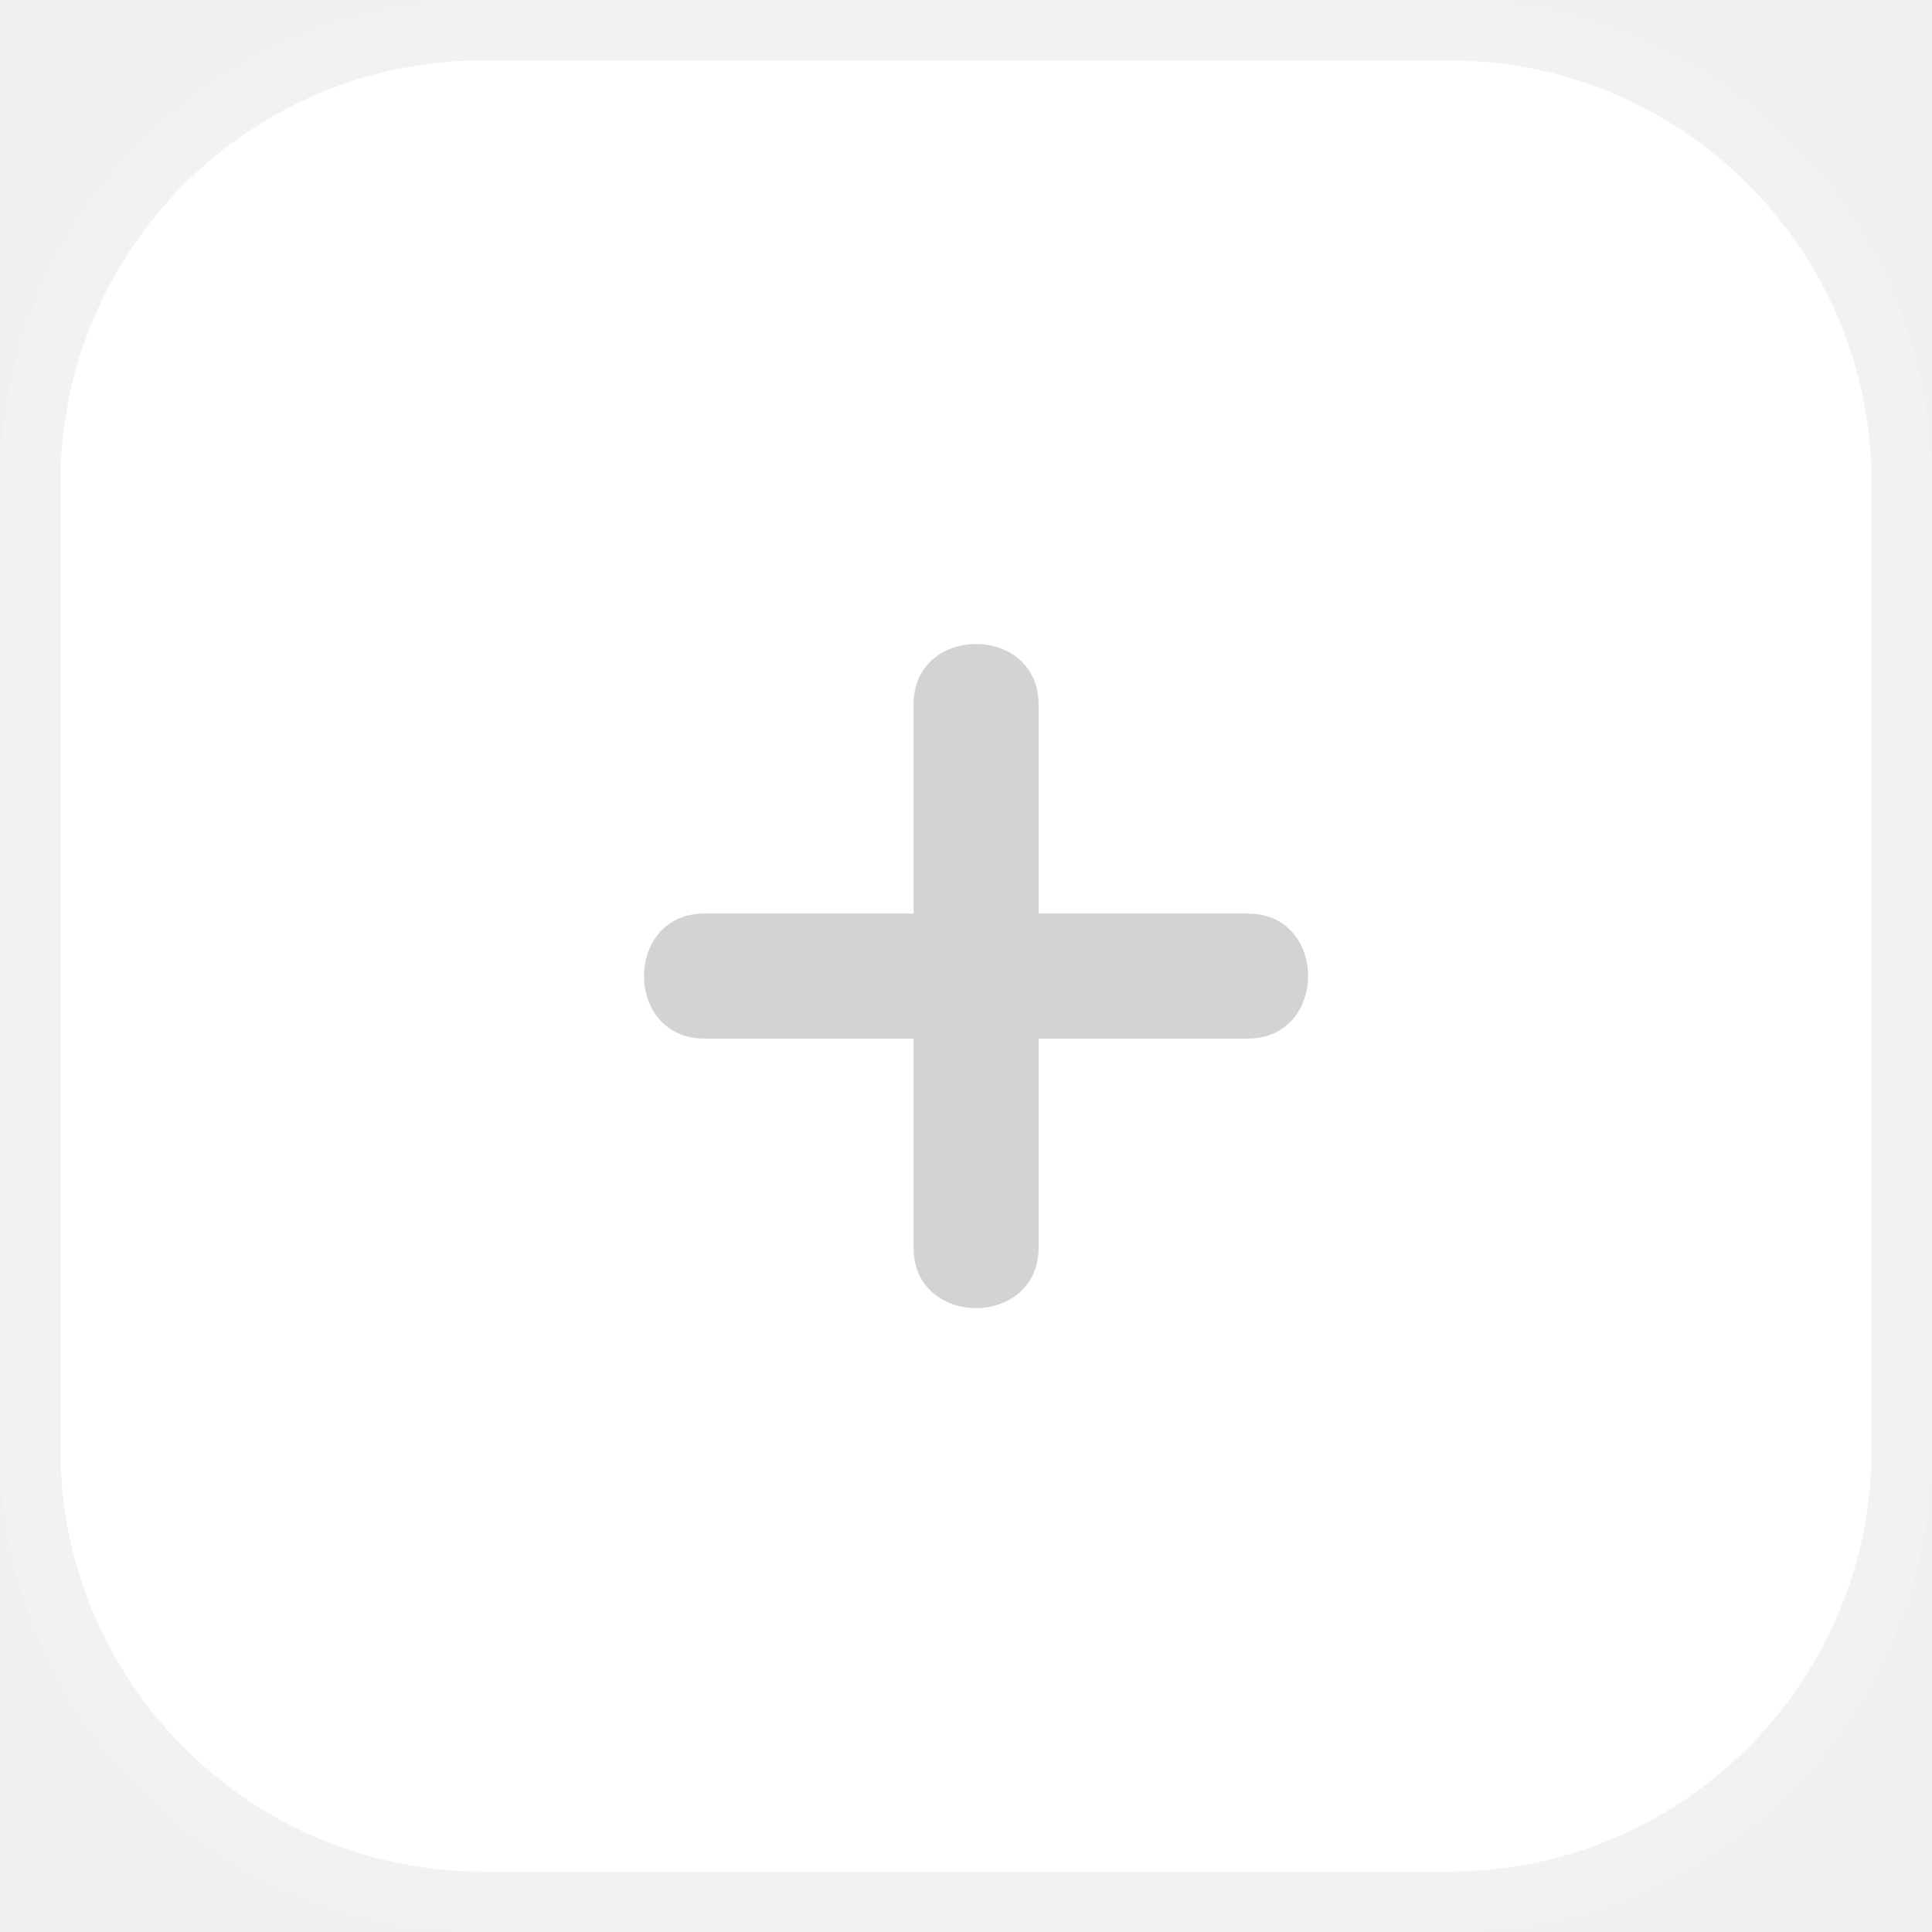
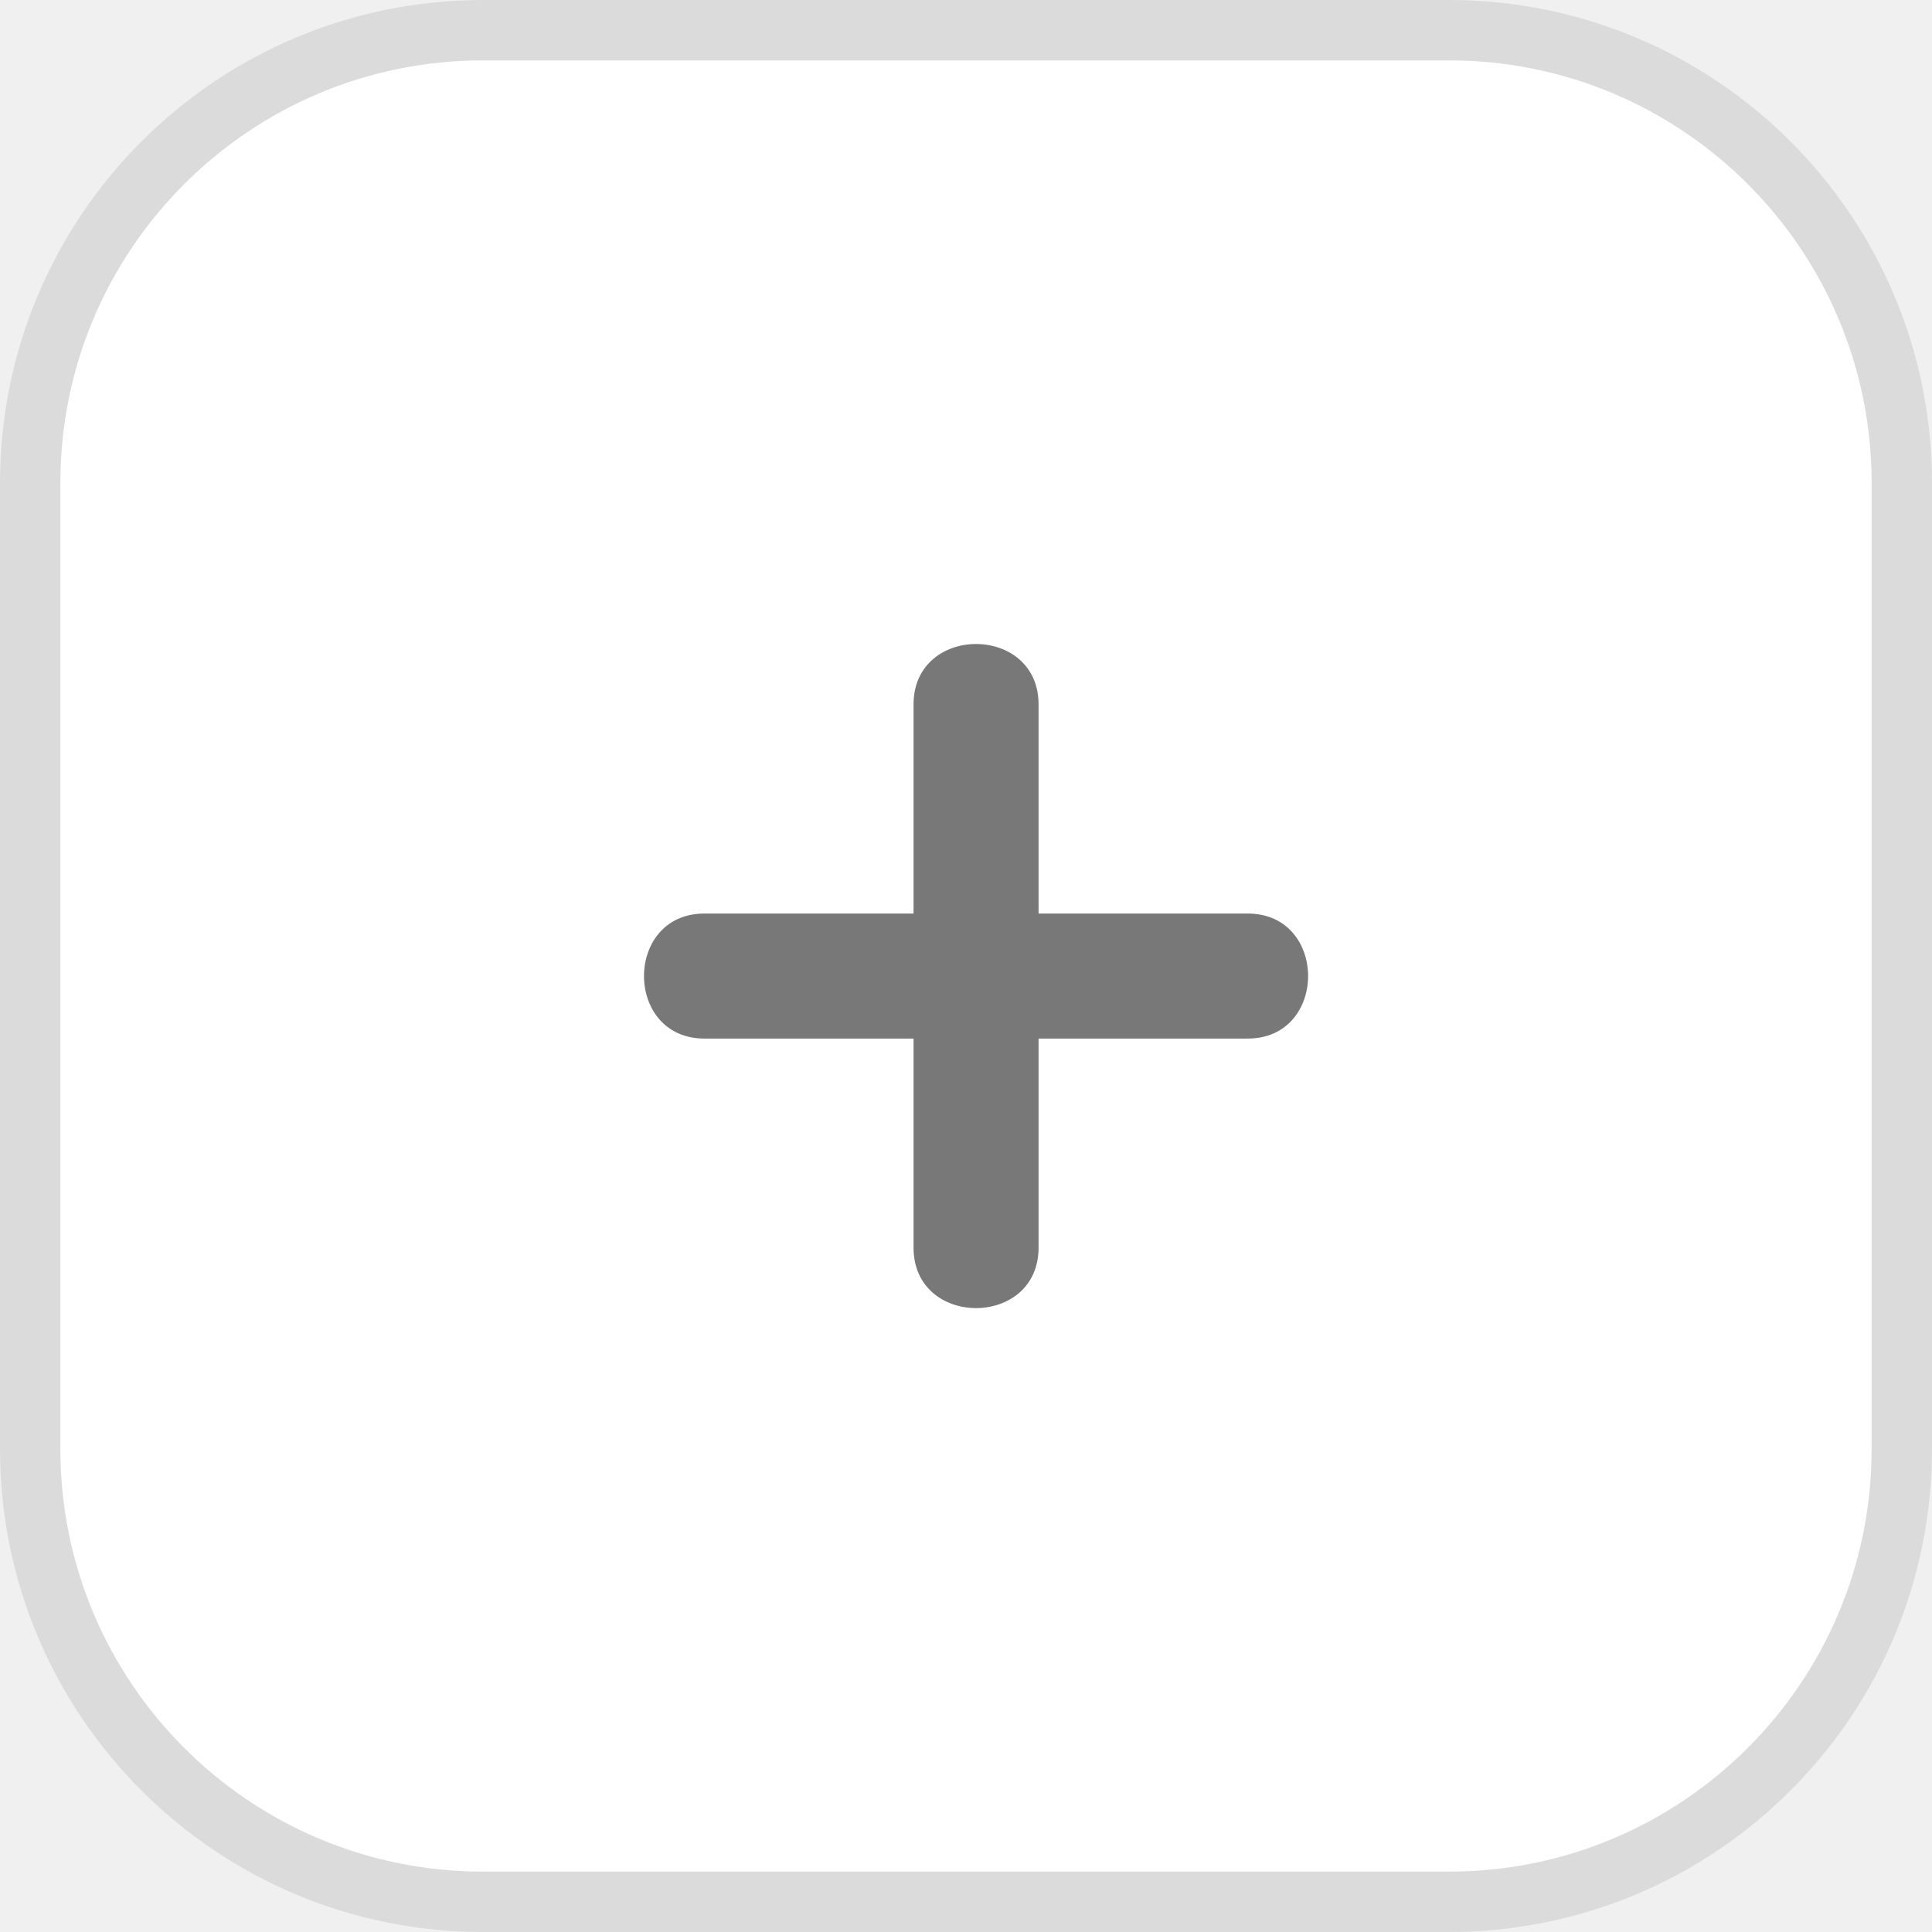
<svg xmlns="http://www.w3.org/2000/svg" width="32" height="32" viewBox="0 0 32 32" fill="none">
-   <rect x="0.5" y="0.5" width="31" height="31" rx="7.5" fill="white" stroke="#F2F2F2" />
-   <path d="M20.665 15.131H17.202V11.668C17.202 10.333 15.131 10.333 15.131 11.668V15.131H11.668C10.333 15.131 10.333 17.202 11.668 17.202H15.131V20.665C15.131 22 17.202 22 17.202 20.665V17.202H20.665C22 17.202 22 15.131 20.665 15.131Z" fill="#D3D3D3" />
+   <rect x="0.5" y="0.5" width="31" height="31" rx="7.5" fill="white" stroke="#dbdbdb" />
+   <path d="M20.665 15.131H17.202V11.668C17.202 10.333 15.131 10.333 15.131 11.668V15.131H11.668C10.333 15.131 10.333 17.202 11.668 17.202H15.131V20.665C15.131 22 17.202 22 17.202 20.665V17.202H20.665C22 17.202 22 15.131 20.665 15.131Z" fill="#787878" />
</svg>
